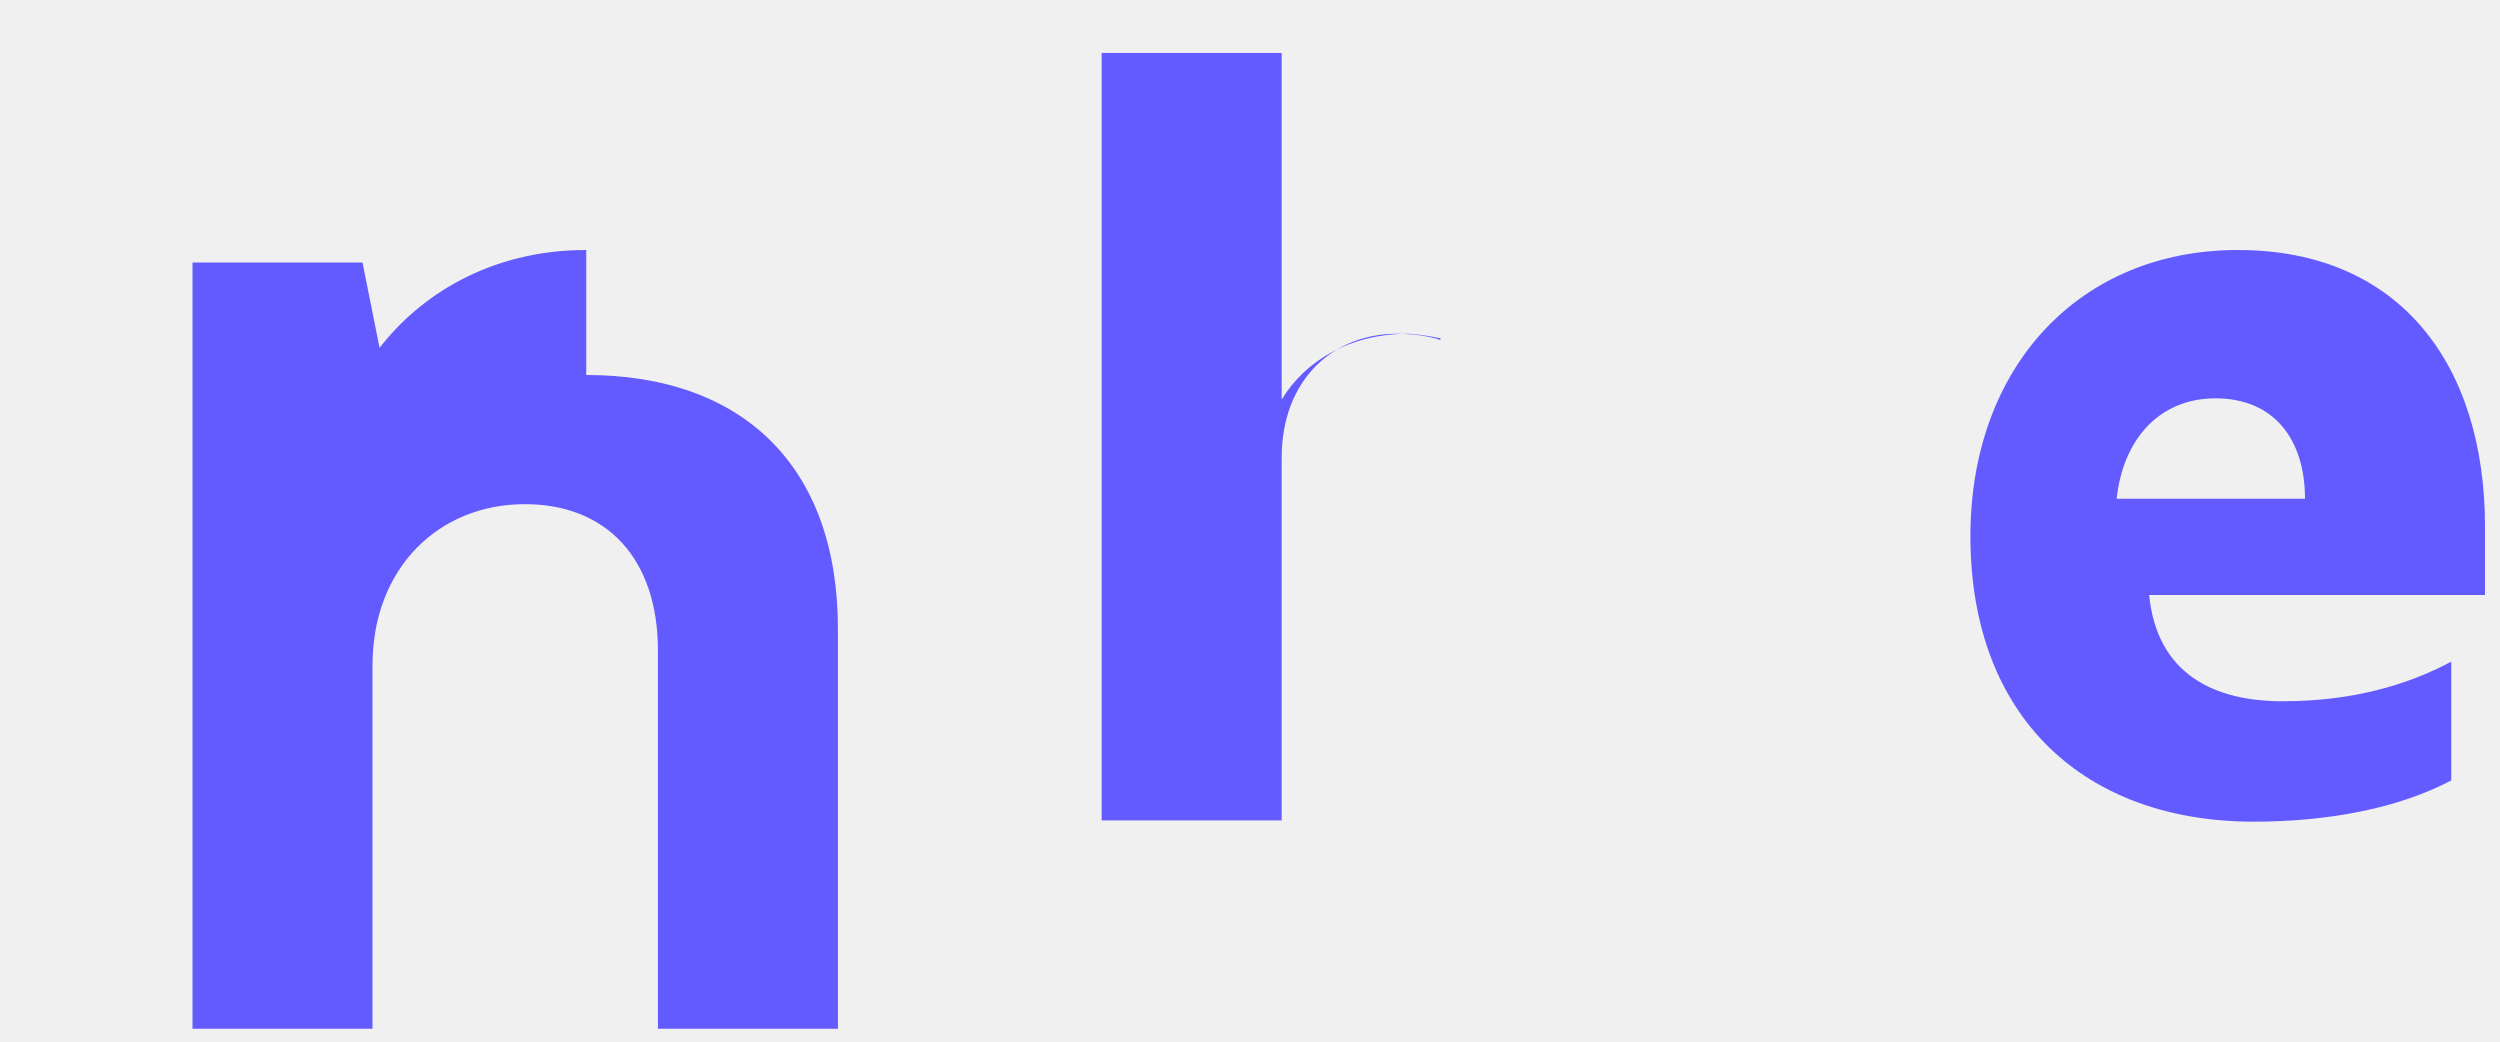
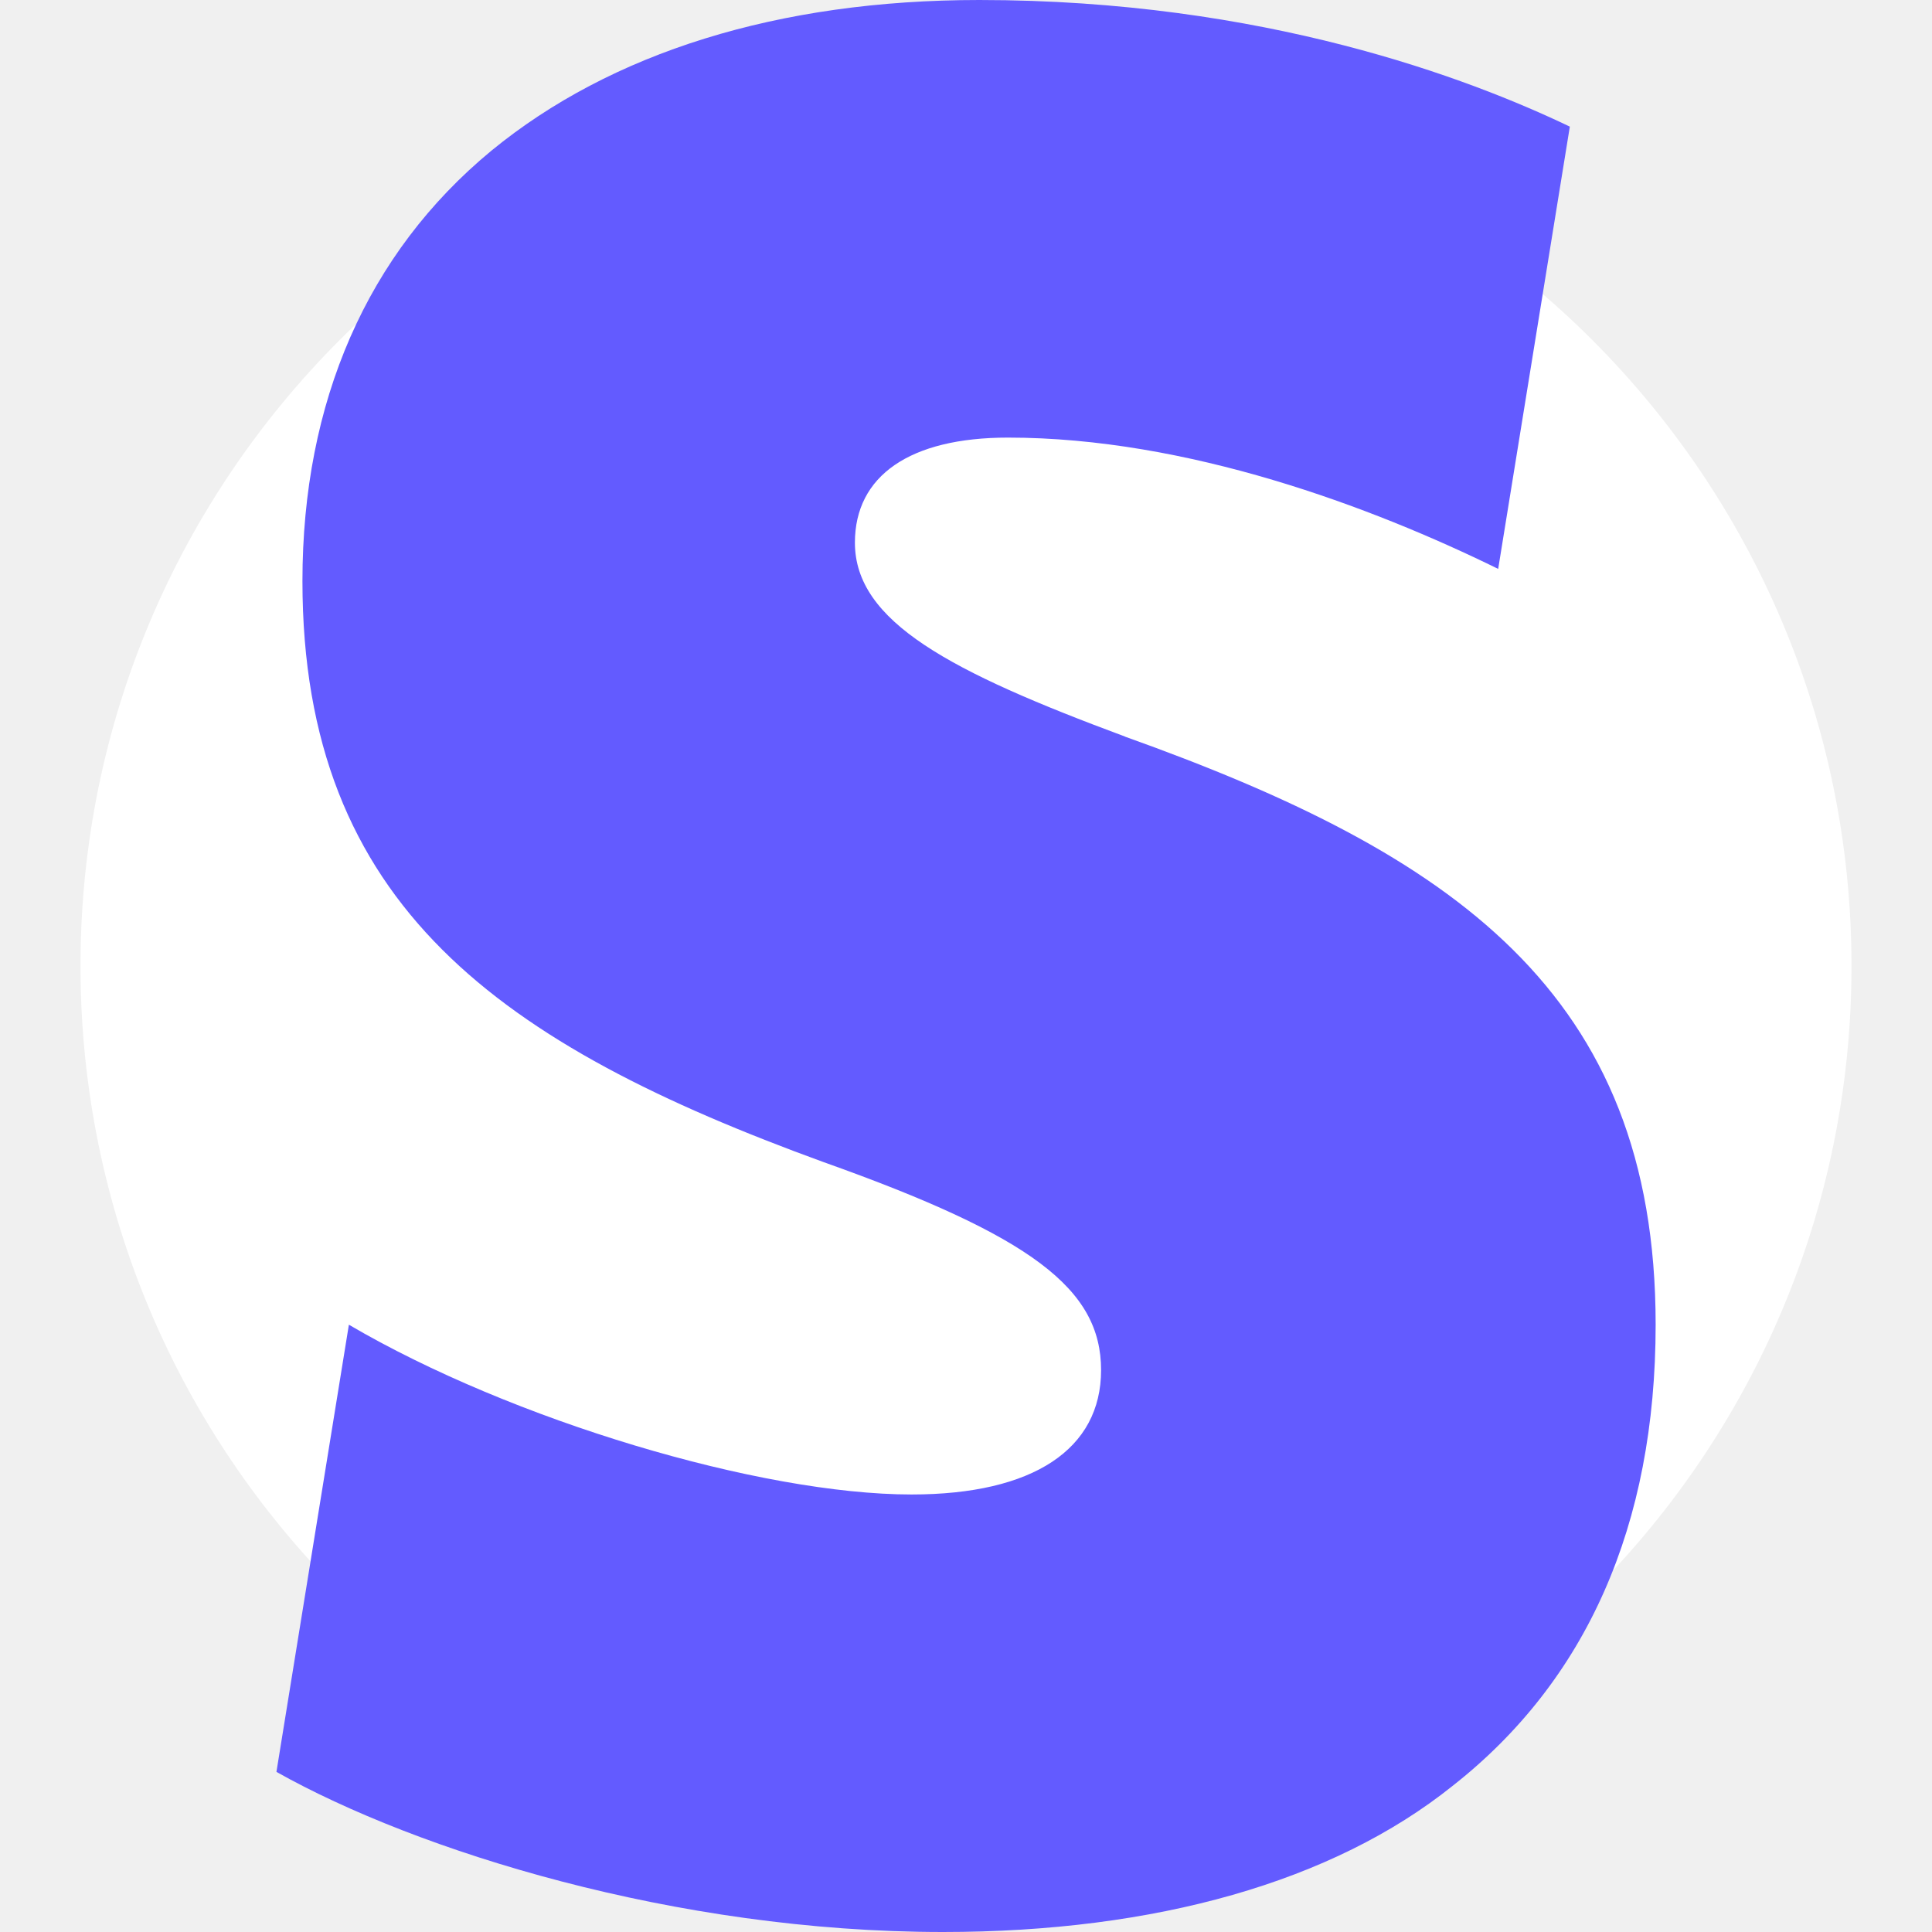
- <svg xmlns="http://www.w3.org/2000/svg" viewBox="0 0 60 25" width="60" height="25" fill="#635BFF">
-   <path d="M59.64 14.28h-8.06c.19 1.93 1.6 2.55 3.2 2.55 1.64 0 2.96-.37 4.05-.95v2.85c-1.25.66-2.92.99-4.74.99-4.04 0-6.8-2.48-6.8-6.85 0-4.07 2.62-6.87 6.42-6.87 3.91 0 5.93 2.78 5.93 6.64v1.64zm-4.32-2.31c0-1.42-.74-2.41-2.15-2.41-1.35 0-2.22.99-2.37 2.41h4.52zM33.8 8.01c-1.39 0-2.47.64-3.04 1.58V1.27h-4.32v18.42h4.32v-8.7c0-1.89 1.25-2.98 2.76-2.98.39 0 .8.06 1.05.15V8.12a5.45 5.45 0 00-.77-.11zM14.07 6c-2.37 0-4.04 1.15-4.96 2.35L8.7 6.3H4.62v18.39h4.32v-8.72c0-2.33 1.58-3.87 3.66-3.87 1.95 0 3.19 1.3 3.19 3.51v9.08h4.32v-9.6c0-3.92-2.3-6.09-6.04-6.09z" />
+ <svg xmlns="http://www.w3.org/2000/svg" role="img" viewBox="0 0 24 24" fill="#635BFF">
+   <circle cx="12" cy="12" r="11" fill="#FFFFFF" />
+   <path fill="#635BFF" d="M13.976 9.15c-2.172-.806-3.356-1.426-3.356-2.409 0-.831.683-1.305 1.901-1.305 2.227 0 4.515.858 6.09 1.631l.89-5.494C18.252.975 15.697 0 12.165 0 9.667 0 7.589.654 6.104 1.872 4.56 3.147 3.757 4.992 3.757 7.218c0 4.039 2.467 5.76 6.476 7.219 2.585.92 3.445 1.574 3.445 2.583 0 .98-.84 1.545-2.354 1.545-1.875 0-4.965-.921-6.99-2.109l-.9 5.555C5.175 22.99 8.385 24 11.714 24c2.641 0 4.843-.624 6.328-1.813 1.664-1.305 2.525-3.236 2.525-5.732 0-4.128-2.524-5.851-6.594-7.305h.003z" />
</svg>
